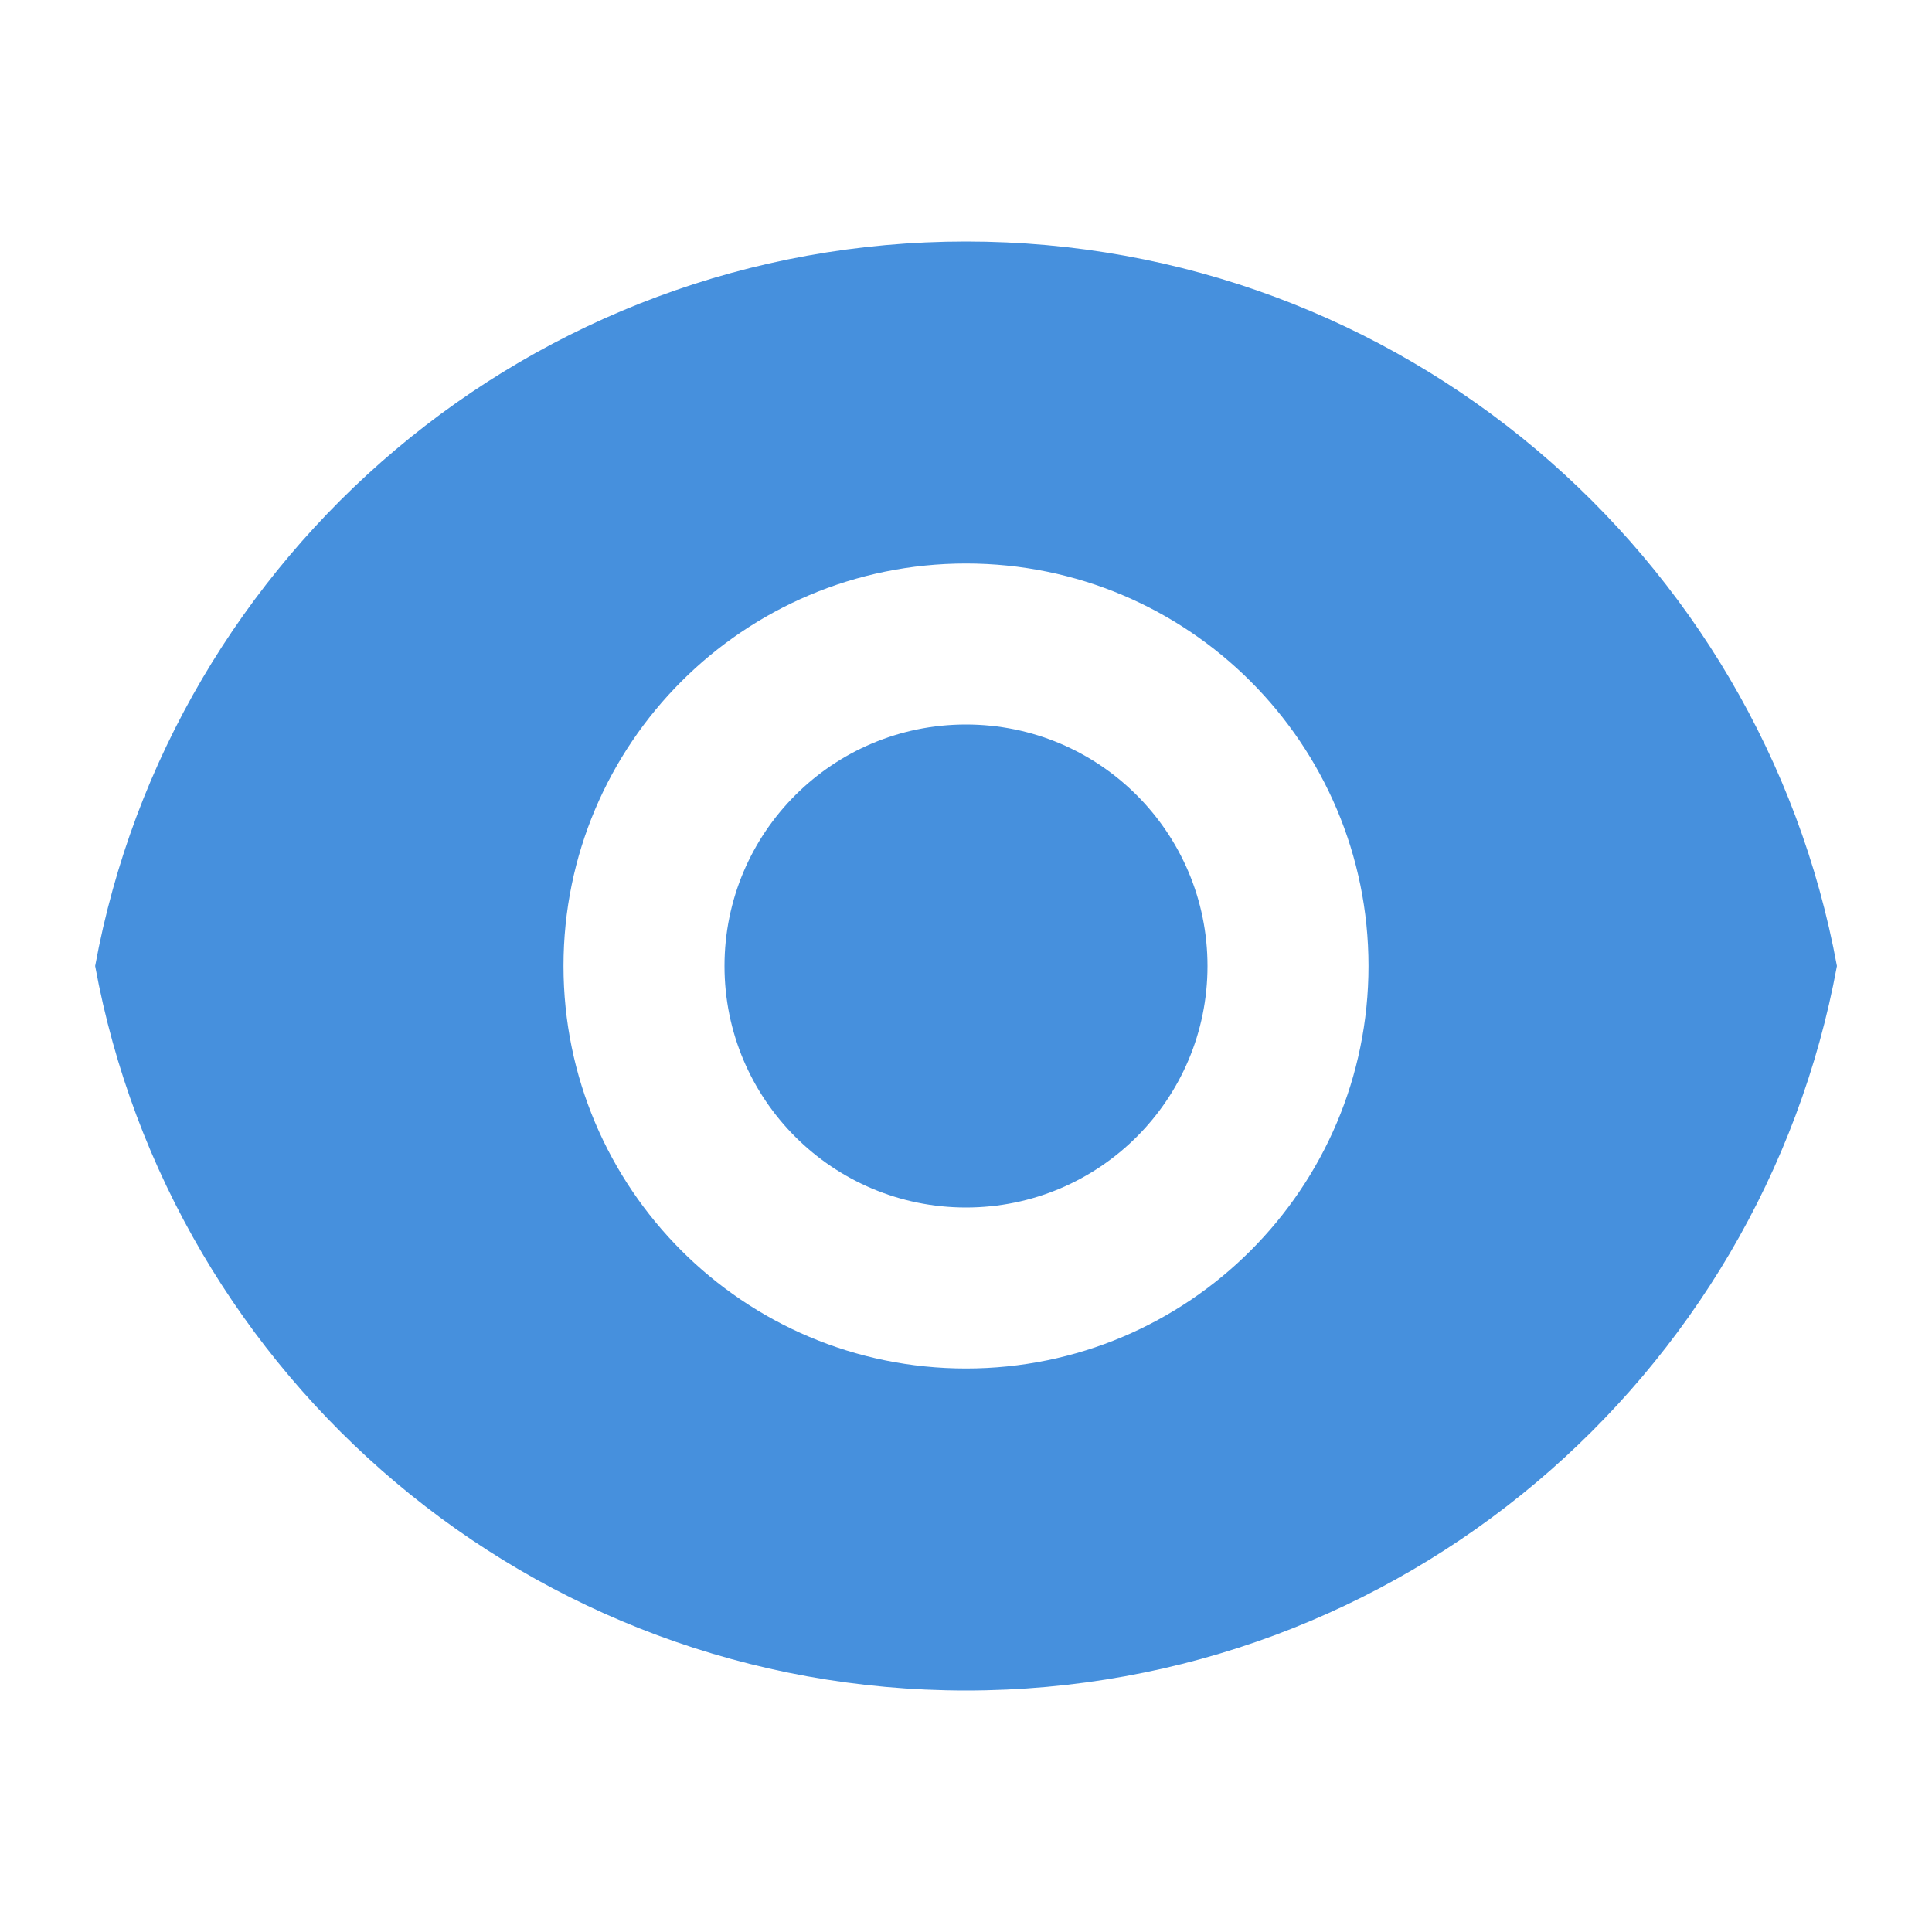
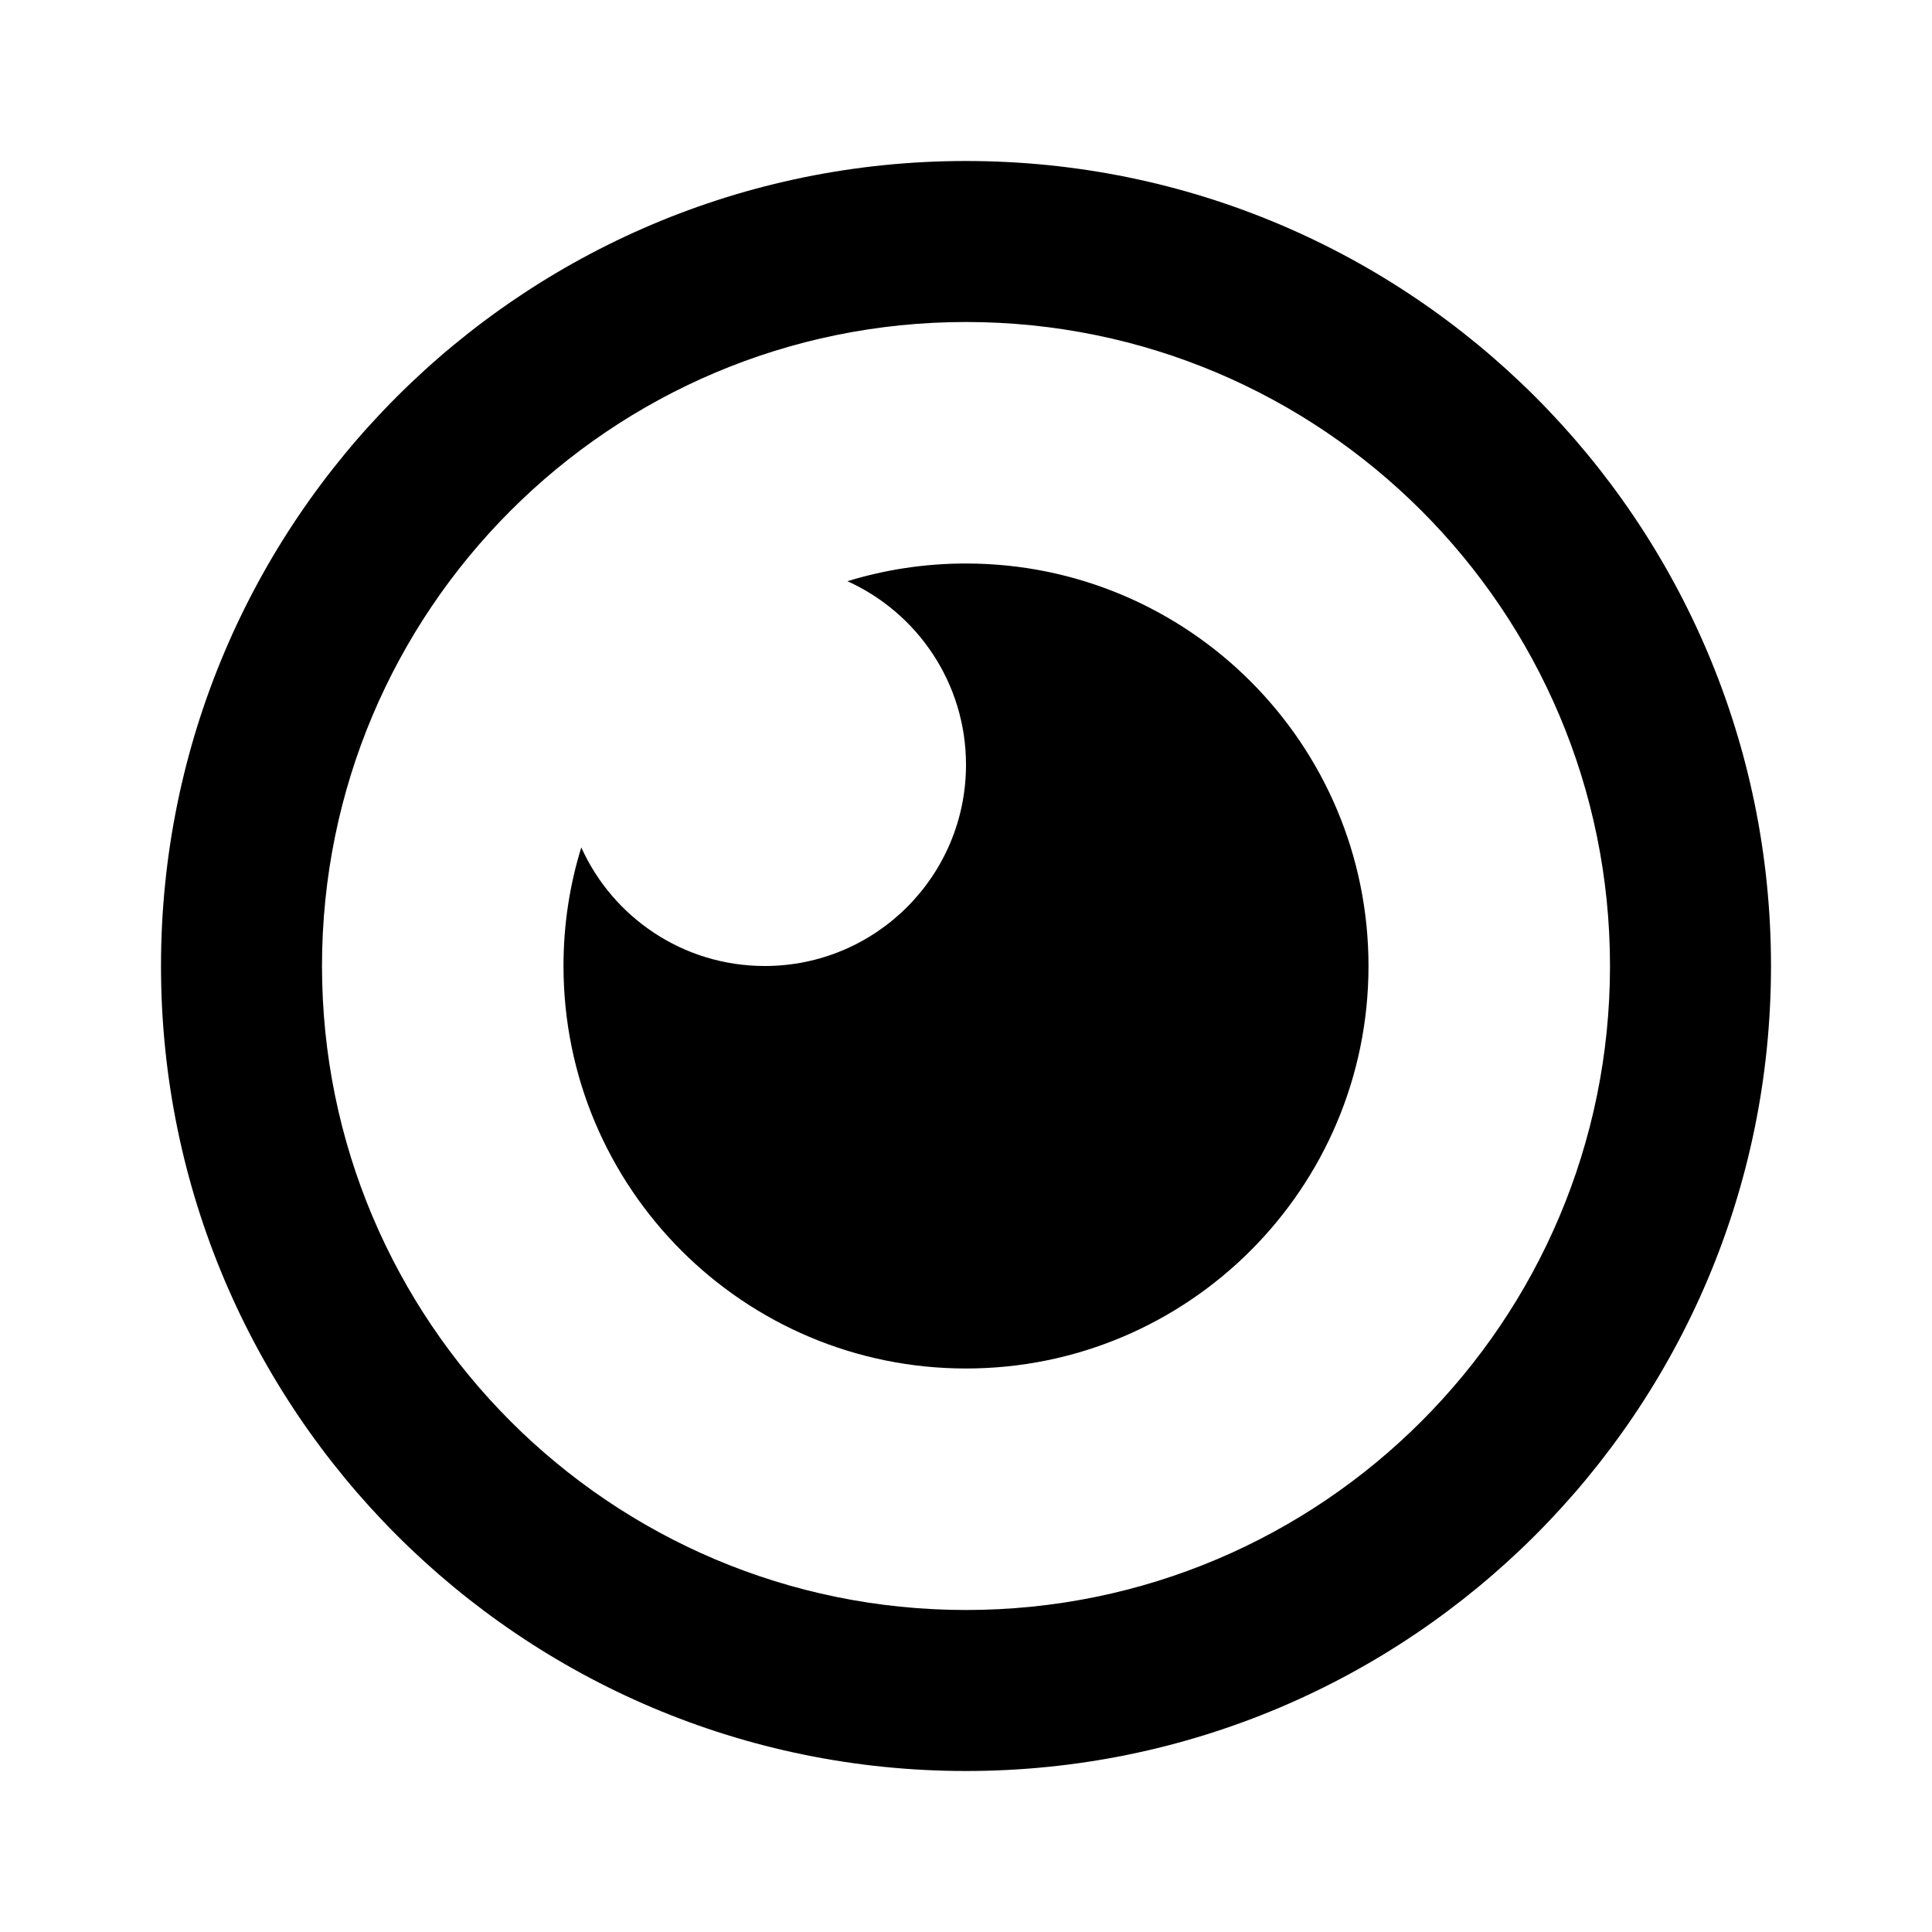
<svg xmlns="http://www.w3.org/2000/svg" viewBox="0 0 24 24">
-   <path d="M1.182 12C2.122 6.88 6.608 3 12 3C17.392 3 21.878 6.88 22.819 12C21.878 17.12 17.392 21 12 21C6.608 21 2.122 17.12 1.182 12ZM12 17C14.762 17 17 14.761 17 12C17 9.239 14.762 7 12 7C9.239 7 7 9.239 7 12C7 14.761 9.239 17 12 17ZM12 15C10.343 15 9 13.657 9 12C9 10.343 10.343 9 12 9C13.657 9 15 10.343 15 12C15 13.657 13.657 15 12 15Z" fill="rgba(70,144,221,1)" />
+   <path d="M12 2C17.523 2 22 6.477 22 12C22 17.523 17.523 22 12 22C6.477 22 2 17.523 2 12C2 6.477 6.477 2 12 2ZM12 4C7.582 4 4 7.582 4 12C4 16.418 7.582 20 12 20C16.418 20 20 16.418 20 12C20 7.582 16.418 4 12 4ZM12 7C14.761 7 17 9.239 17 12C17 14.761 14.761 17 12 17C9.239 17 7 14.761 7 12C7 11.487 7.077 10.992 7.221 10.527C7.612 11.395 8.485 12 9.5 12C10.881 12 12 10.881 12 9.5C12 8.485 11.395 7.612 10.527 7.22C10.992 7.077 11.487 7 12 7Z" fill="rgba(0,0,0,1)" />
</svg>
